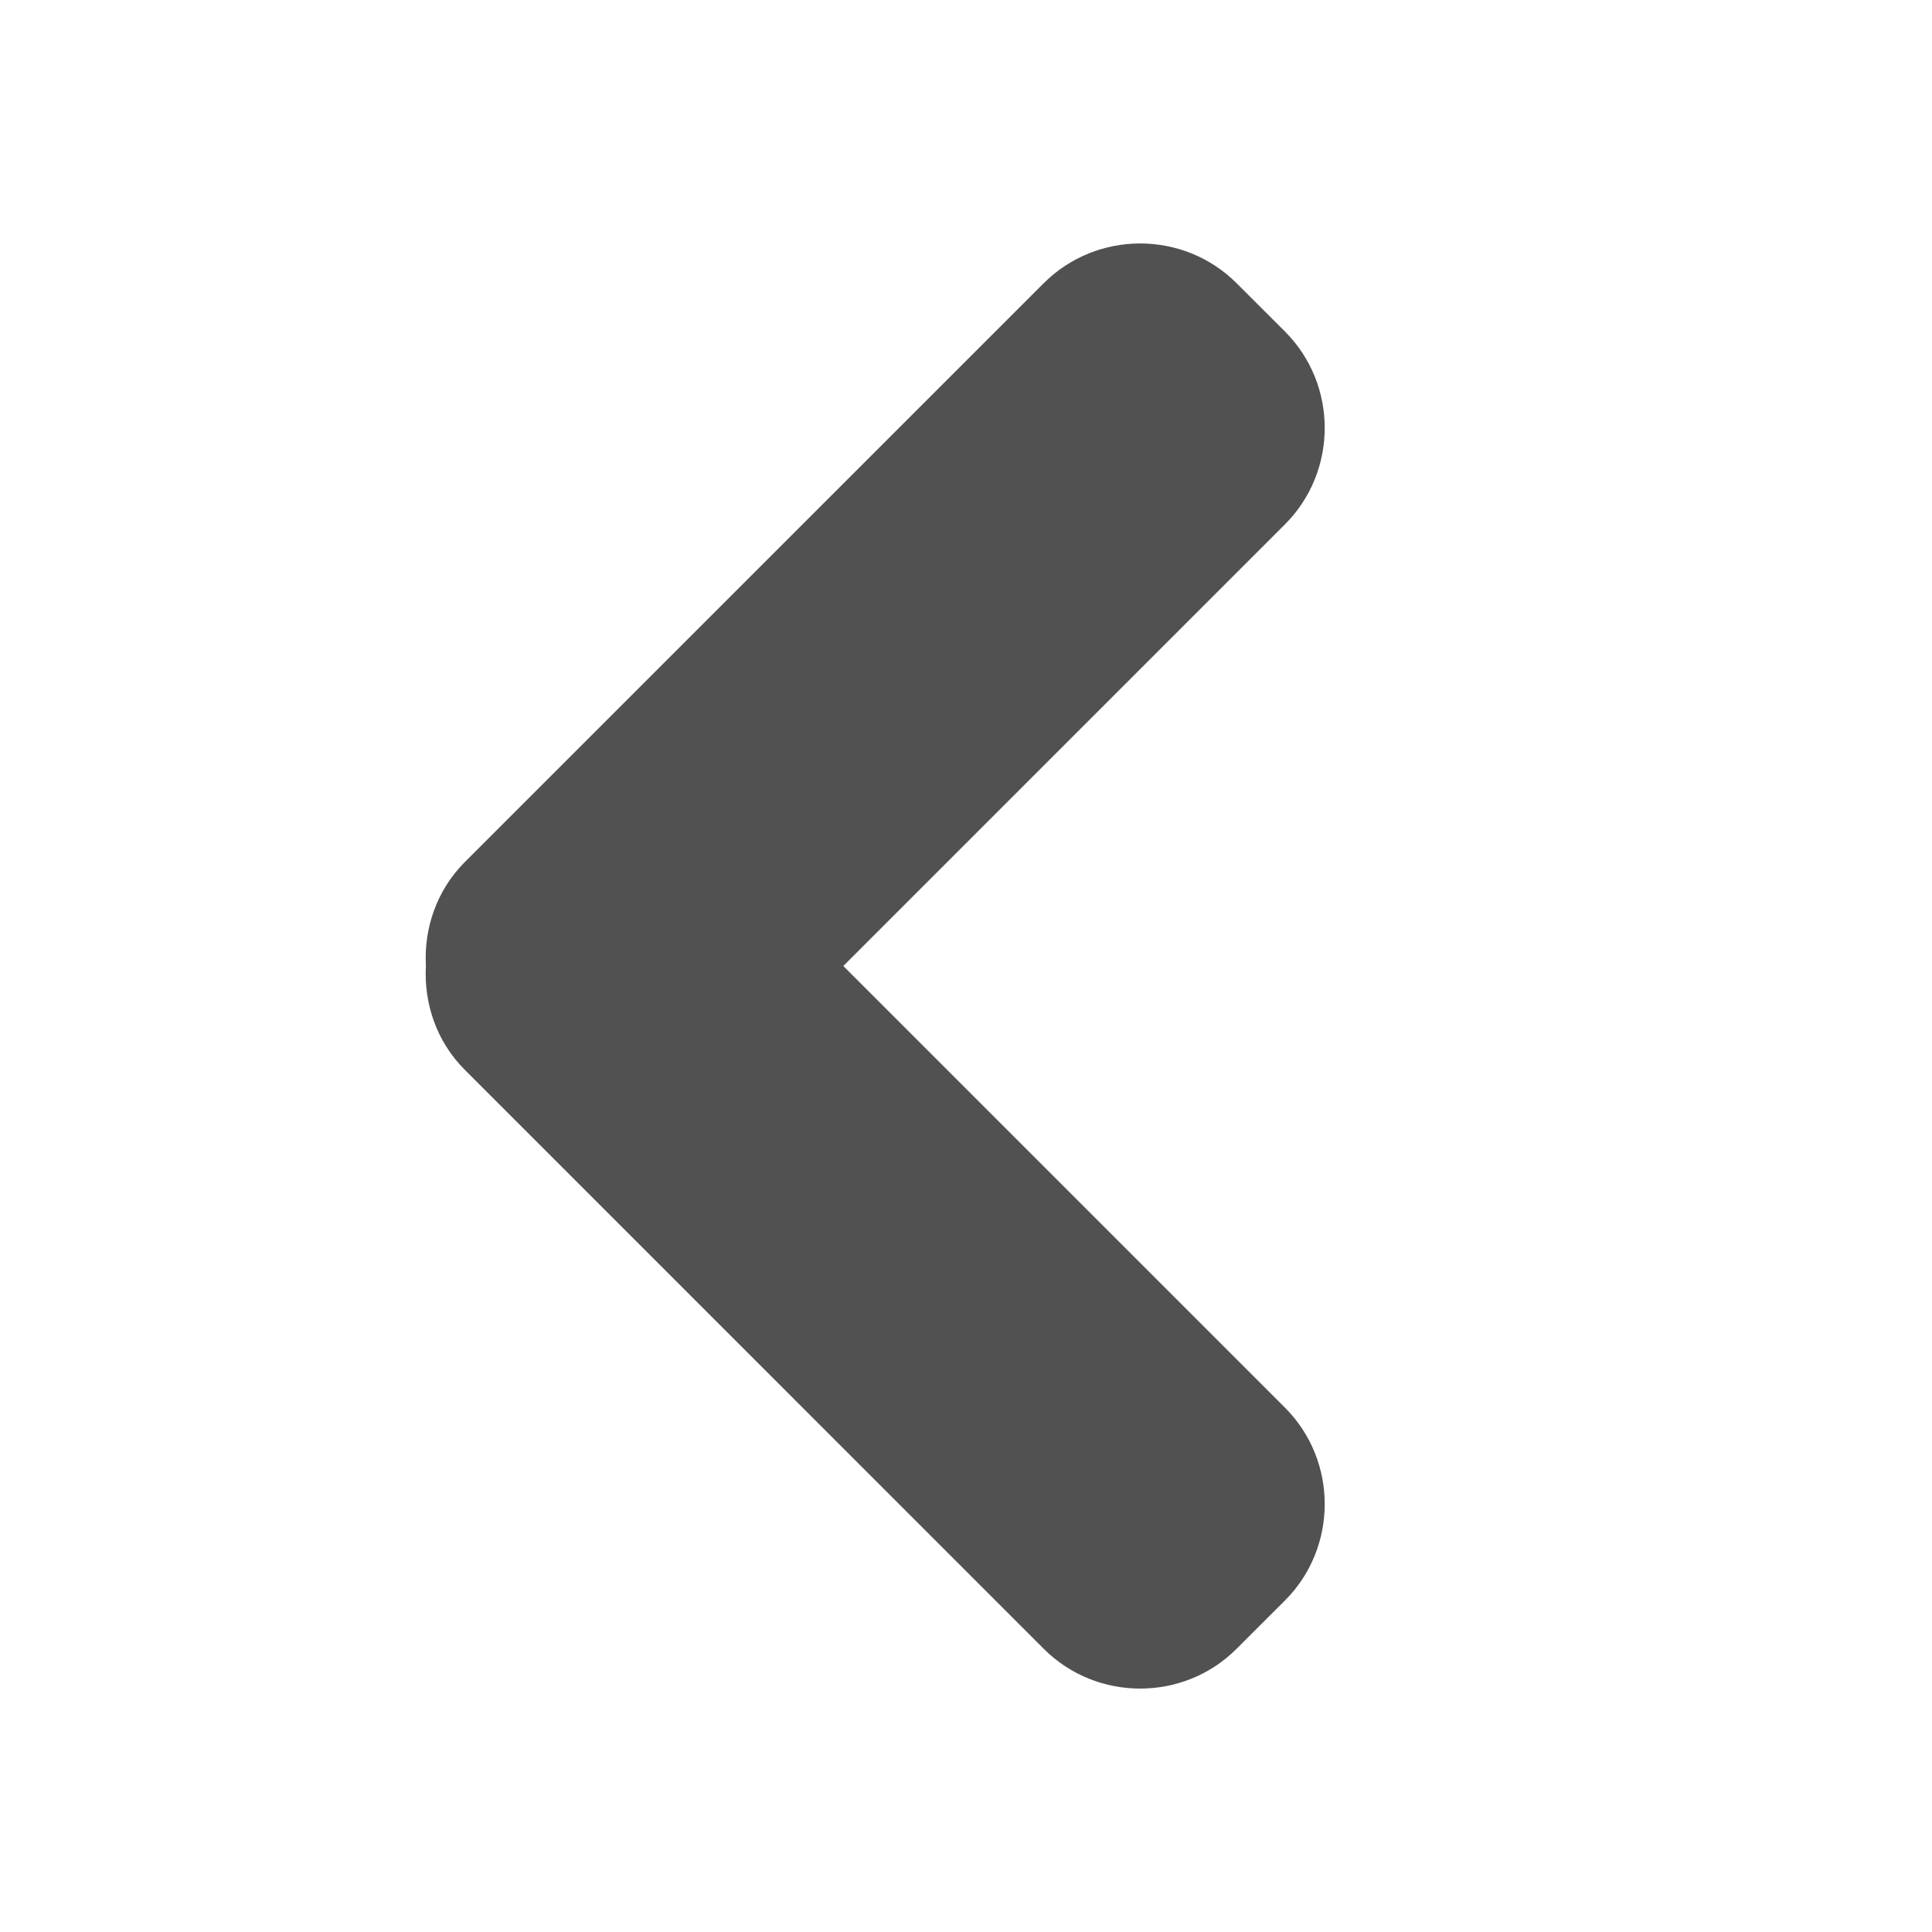
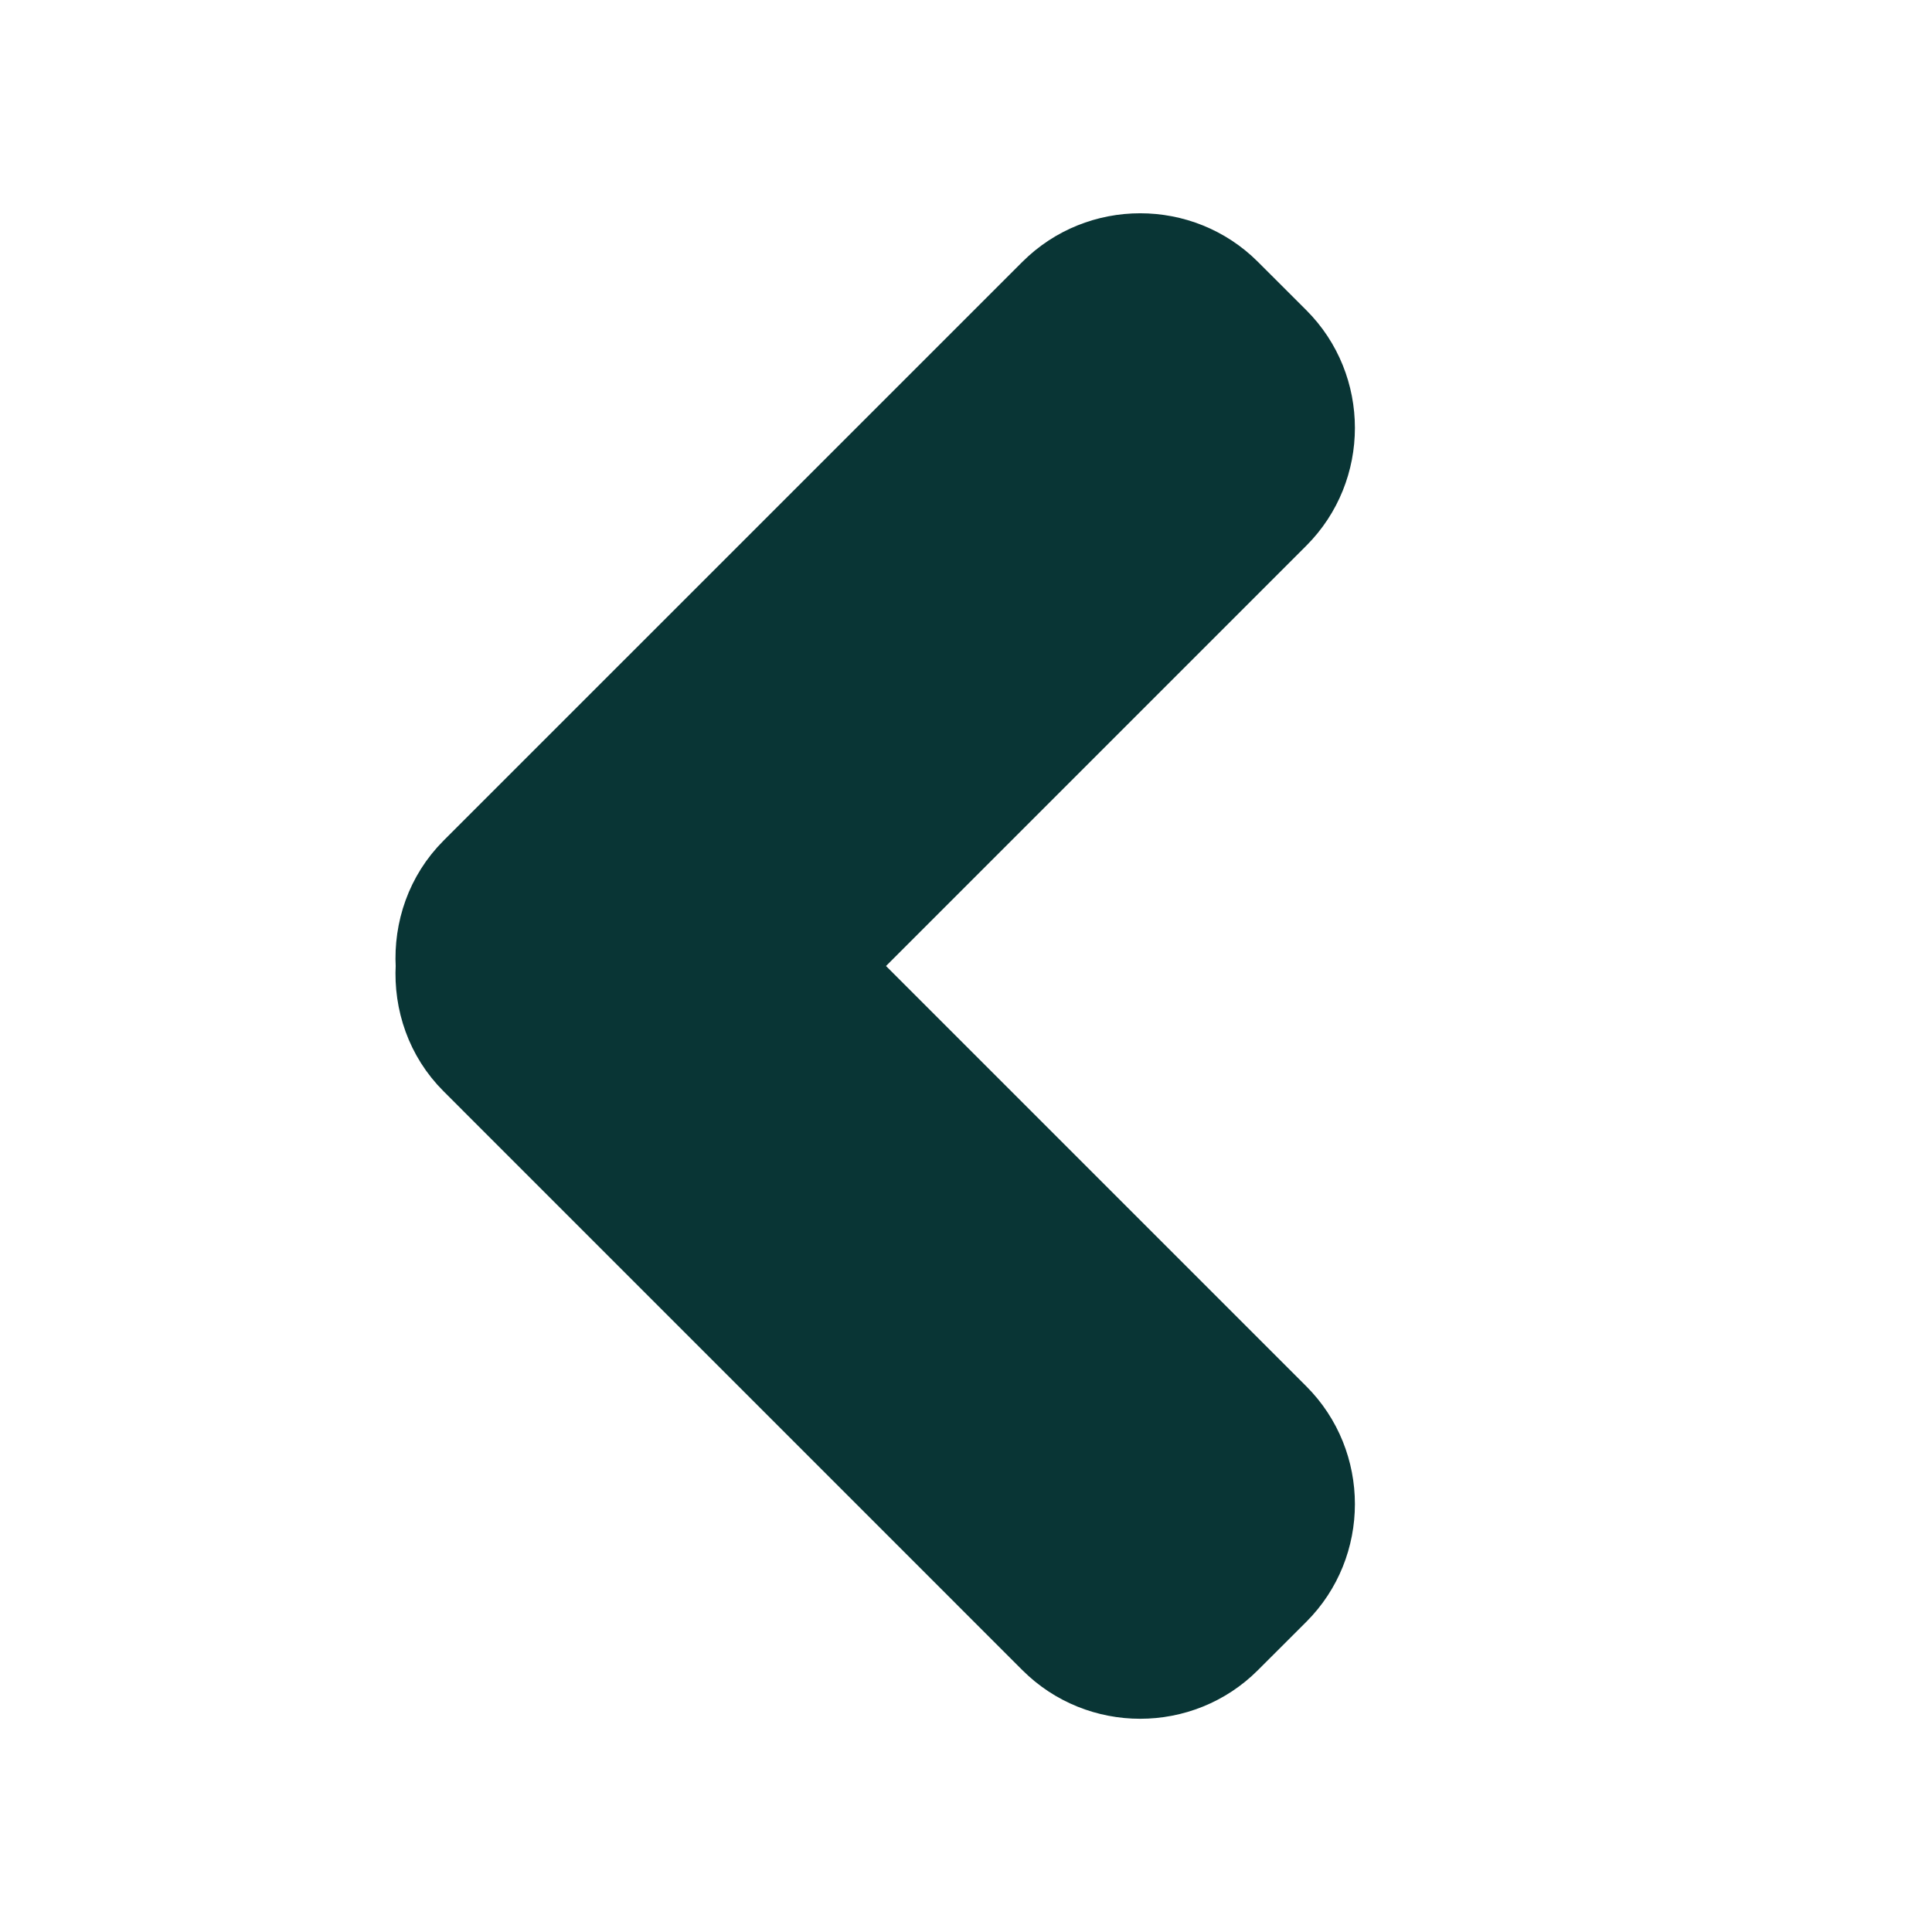
<svg xmlns="http://www.w3.org/2000/svg" enable-background="new 0 0 32 32" height="32px" id="Layer_1" version="1.1" viewBox="0 0 32 32" width="32px" xml:space="preserve">
-   <path d="M7.701,14.276l9.586-9.585c0.879-0.878,2.317-0.878,3.195,0l0.801,0.8c0.878,0.877,0.878,2.316,0,3.194  L13.968,16l7.315,7.315c0.878,0.878,0.878,2.317,0,3.194l-0.801,0.8c-0.878,0.879-2.316,0.879-3.195,0l-9.586-9.587  C7.229,17.252,7.02,16.62,7.054,16C7.02,15.38,7.229,14.748,7.701,14.276z" fill="#515151" />
+   <path d="M7.701,14.276l9.586-9.585c0.879-0.878,2.317-0.878,3.195,0l0.801,0.8c0.878,0.877,0.878,2.316,0,3.194  L13.968,16l7.315,7.315c0.878,0.878,0.878,2.317,0,3.194l-0.801,0.8c-0.878,0.879-2.316,0.879-3.195,0l-9.586-9.587  C7.229,17.252,7.02,16.62,7.054,16C7.02,15.38,7.229,14.748,7.701,14.276z" fill="#093535" stroke="#093535" />
</svg>
